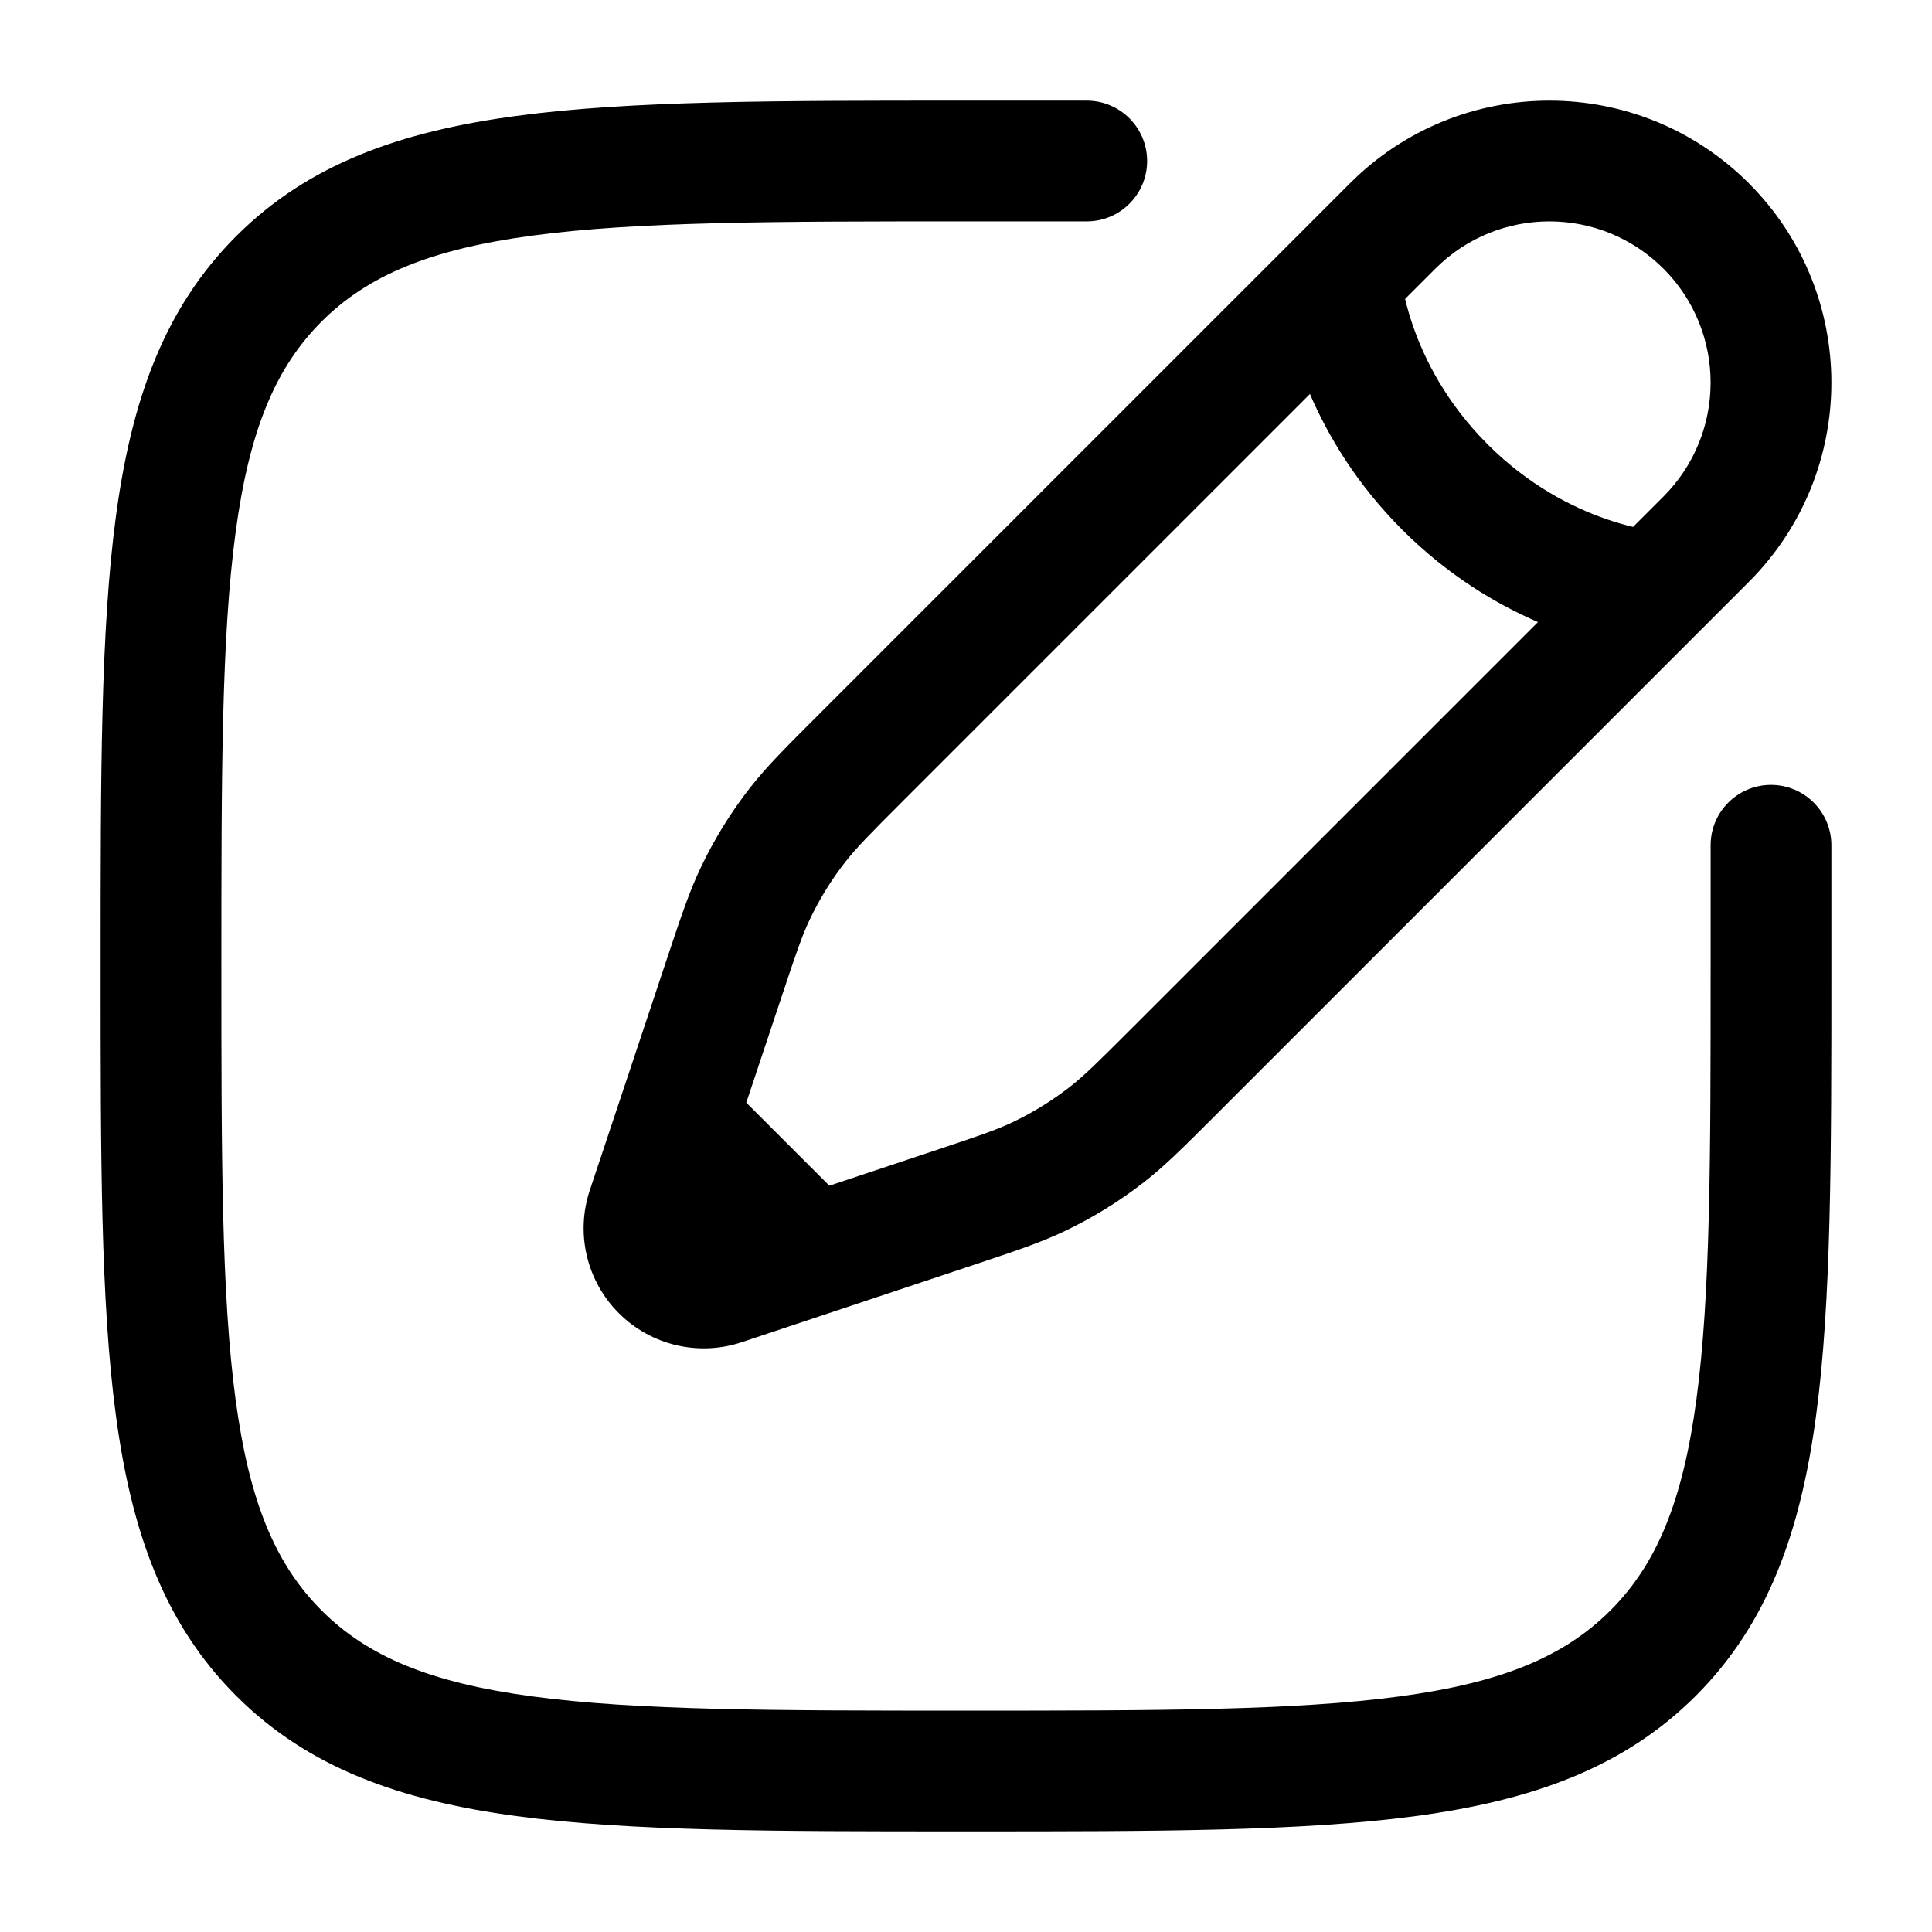
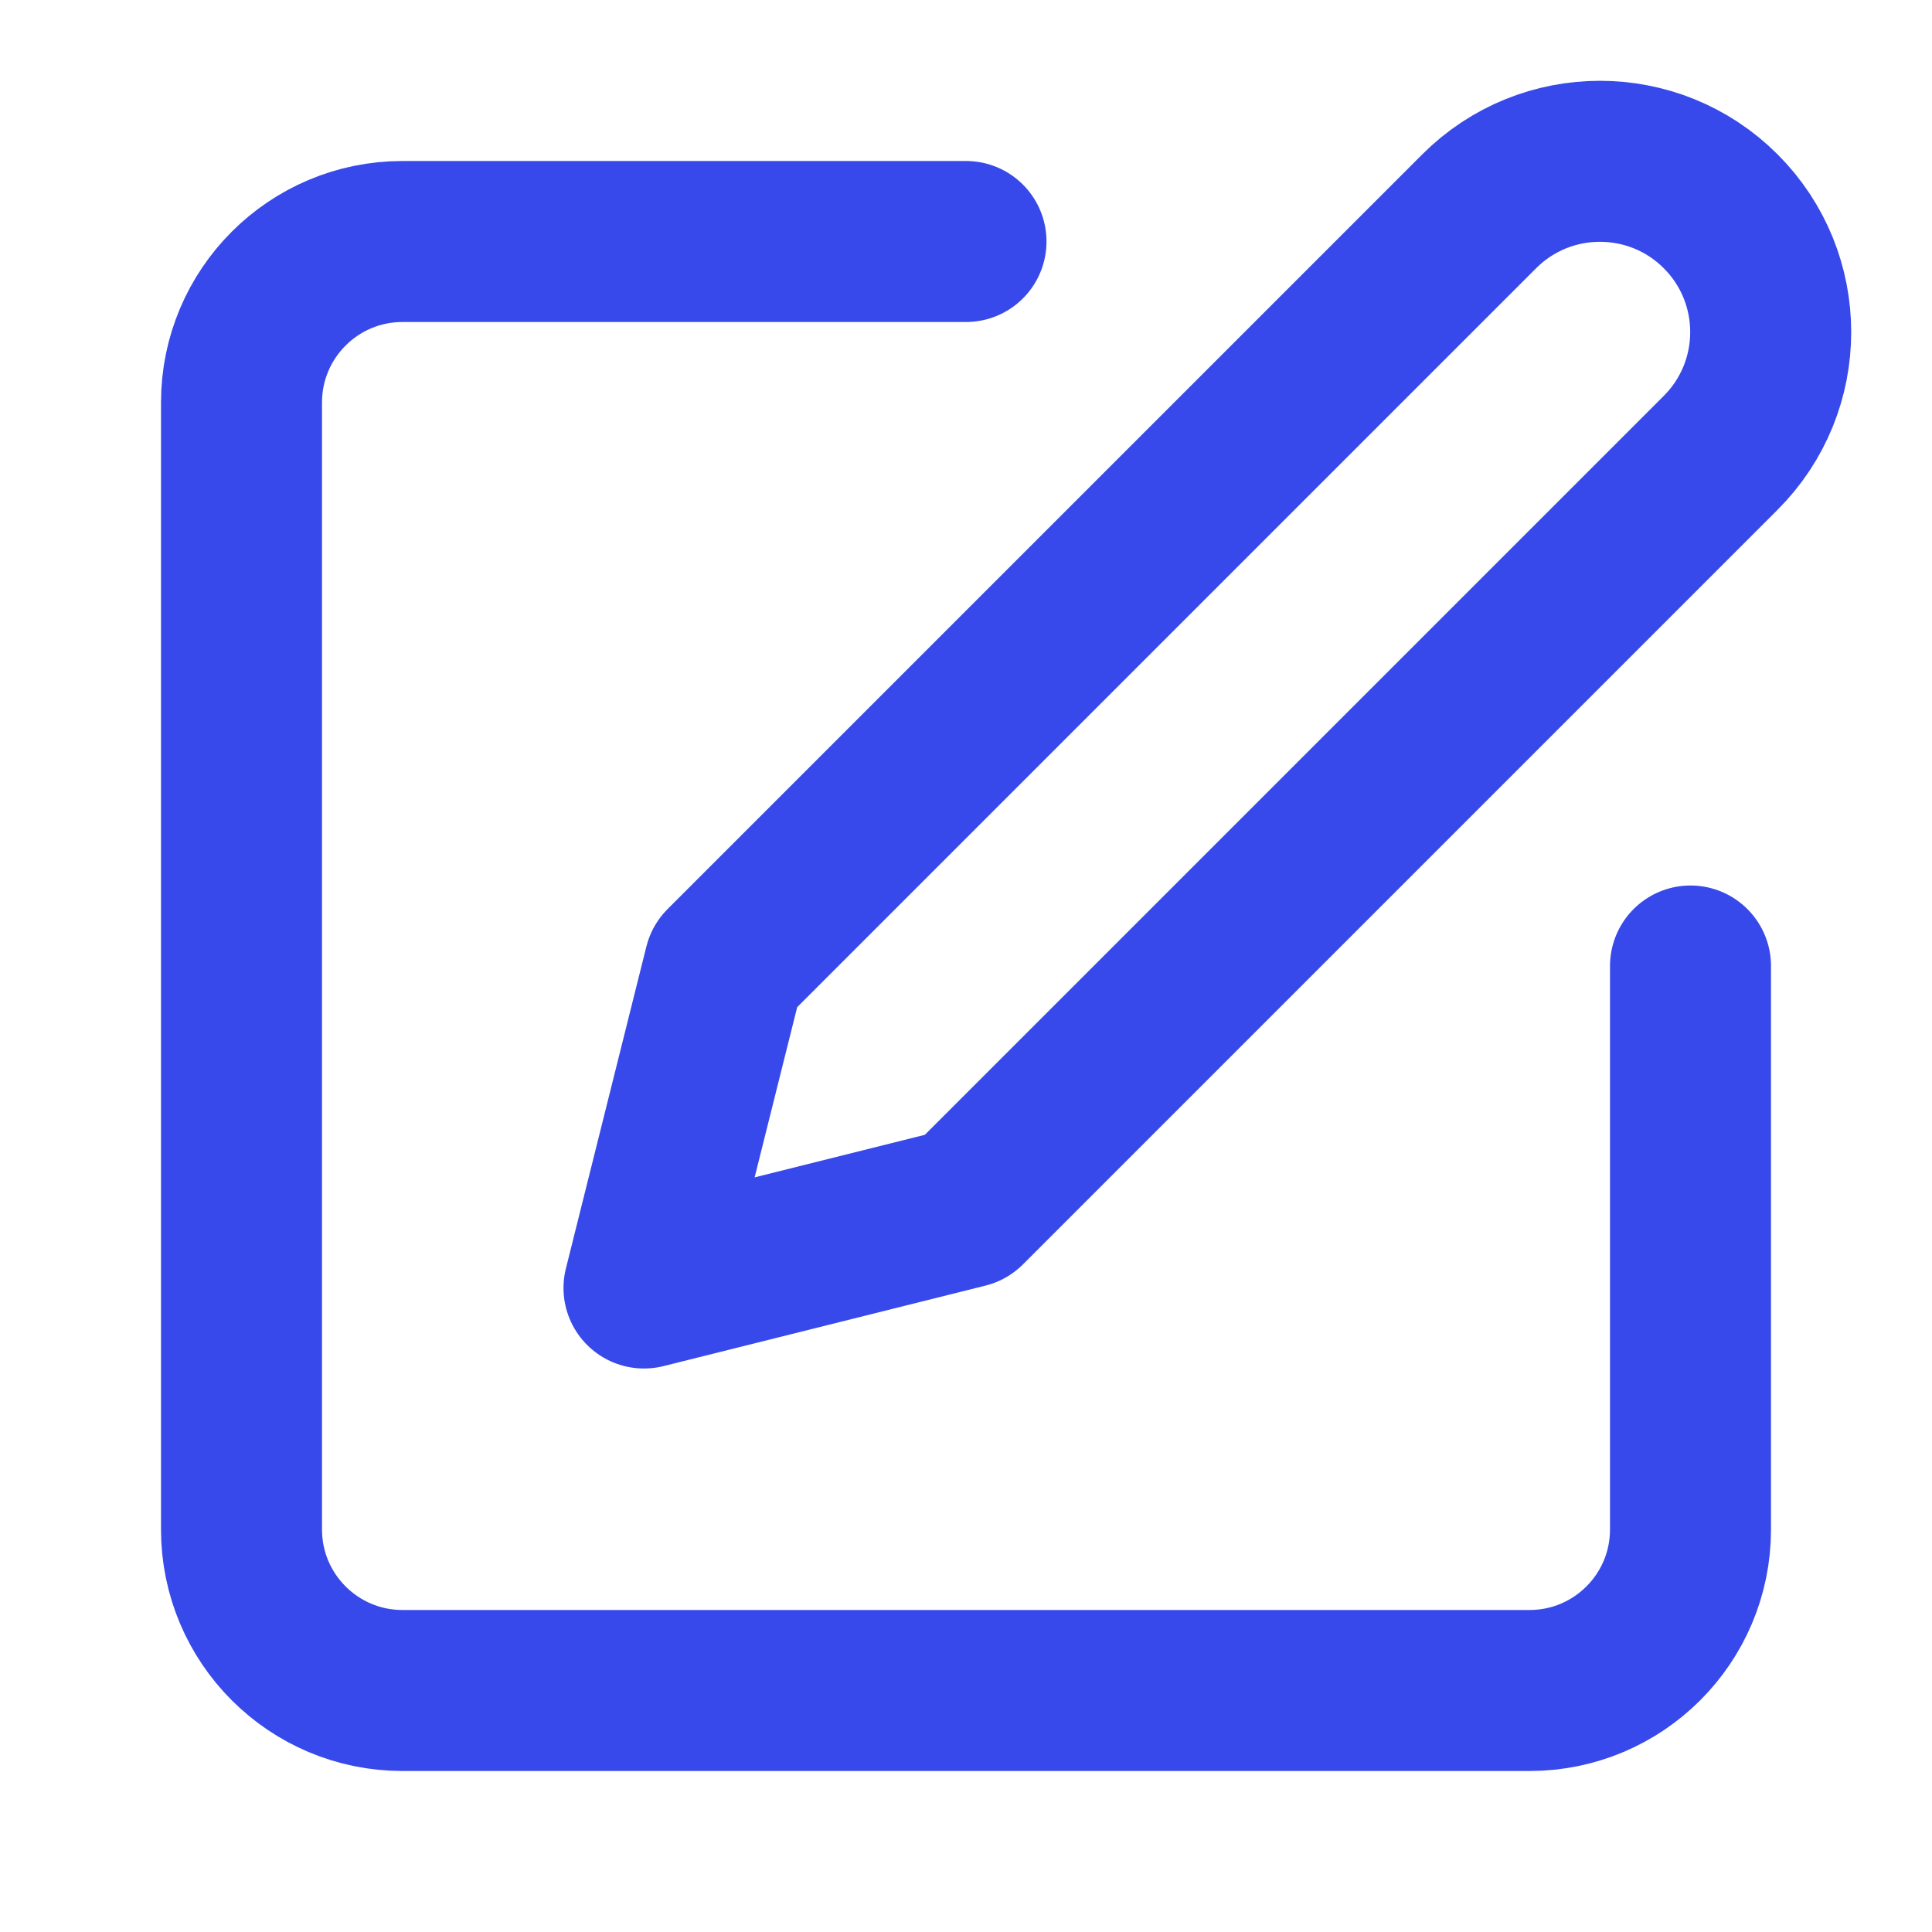
- <svg xmlns="http://www.w3.org/2000/svg" width="36" height="36" viewBox="0 0 36 36" fill="none">
-   <path fill-rule="evenodd" clip-rule="evenodd" d="M17.914 1.875H20.25C20.871 1.875 21.375 2.379 21.375 3C21.375 3.621 20.871 4.125 20.25 4.125H18C14.433 4.125 11.87 4.127 9.92 4.39C8.003 4.647 6.847 5.138 5.992 5.992C5.138 6.847 4.647 8.003 4.39 9.92C4.127 11.87 4.125 14.433 4.125 18C4.125 21.567 4.127 24.13 4.39 26.08C4.647 27.997 5.138 29.153 5.992 30.008C6.847 30.862 8.003 31.353 9.92 31.61C11.87 31.873 14.433 31.875 18 31.875C21.567 31.875 24.13 31.873 26.08 31.61C27.997 31.353 29.153 30.862 30.008 30.008C30.862 29.153 31.353 27.997 31.61 26.08C31.873 24.13 31.875 21.567 31.875 18V15.75C31.875 15.129 32.379 14.625 33 14.625C33.621 14.625 34.125 15.129 34.125 15.75V18.086C34.125 21.549 34.125 24.262 33.84 26.379C33.549 28.547 32.941 30.257 31.599 31.599C30.257 32.941 28.547 33.549 26.379 33.84C24.262 34.125 21.549 34.125 18.086 34.125H17.914C14.451 34.125 11.738 34.125 9.621 33.84C7.453 33.549 5.743 32.941 4.401 31.599C3.059 30.257 2.451 28.547 2.16 26.379C1.875 24.262 1.875 21.549 1.875 18.086V17.914C1.875 14.451 1.875 11.738 2.16 9.621C2.451 7.453 3.059 5.743 4.401 4.401C5.743 3.059 7.453 2.451 9.621 2.16C11.738 1.875 14.451 1.875 17.914 1.875ZM25.156 3.414C27.208 1.362 30.534 1.362 32.586 3.414C34.638 5.466 34.638 8.792 32.586 10.844L22.614 20.816C22.057 21.373 21.708 21.722 21.319 22.026C20.86 22.384 20.364 22.69 19.839 22.94C19.393 23.153 18.925 23.309 18.178 23.558L13.821 25.01C13.017 25.278 12.13 25.069 11.531 24.469C10.931 23.87 10.722 22.983 10.99 22.179L12.442 17.822C12.691 17.075 12.847 16.607 13.06 16.161C13.31 15.636 13.616 15.14 13.974 14.681C14.278 14.292 14.627 13.943 15.184 13.386L25.156 3.414ZM30.995 5.005C29.822 3.832 27.92 3.832 26.747 5.005L26.182 5.57C26.216 5.714 26.264 5.885 26.33 6.076C26.545 6.696 26.952 7.512 27.72 8.28C28.488 9.048 29.304 9.455 29.924 9.67C30.115 9.736 30.286 9.784 30.43 9.818L30.995 9.253C32.168 8.08 32.168 6.178 30.995 5.005ZM28.658 11.591C27.884 11.258 26.982 10.724 26.129 9.871C25.276 9.018 24.742 8.116 24.409 7.342L16.826 14.925C16.201 15.55 15.957 15.798 15.748 16.065C15.491 16.395 15.271 16.751 15.091 17.129C14.945 17.434 14.833 17.764 14.554 18.603L13.906 20.546L15.454 22.094L17.397 21.446C18.236 21.167 18.566 21.055 18.871 20.909C19.249 20.729 19.605 20.509 19.935 20.252C20.202 20.044 20.45 19.799 21.075 19.174L28.658 11.591Z" fill="#000000" />
+ <svg xmlns="http://www.w3.org/2000/svg" width="24" height="24" viewBox="0 0 24 24" fill="none" stroke="#3749ea" stroke-width="2" stroke-linecap="round" stroke-linejoin="round" class="lucide lucide-square-pen">
+   <path d="M12 3H5a2 2 0 0 0-2 2v14a2 2 0 0 0 2 2h14a2 2 0 0 0 2-2v-7" />
+   <path d="M18.375 2.625a2.121 2.121 0 1 1 3 3L12 15l-4 1 1-4Z" />
</svg>
